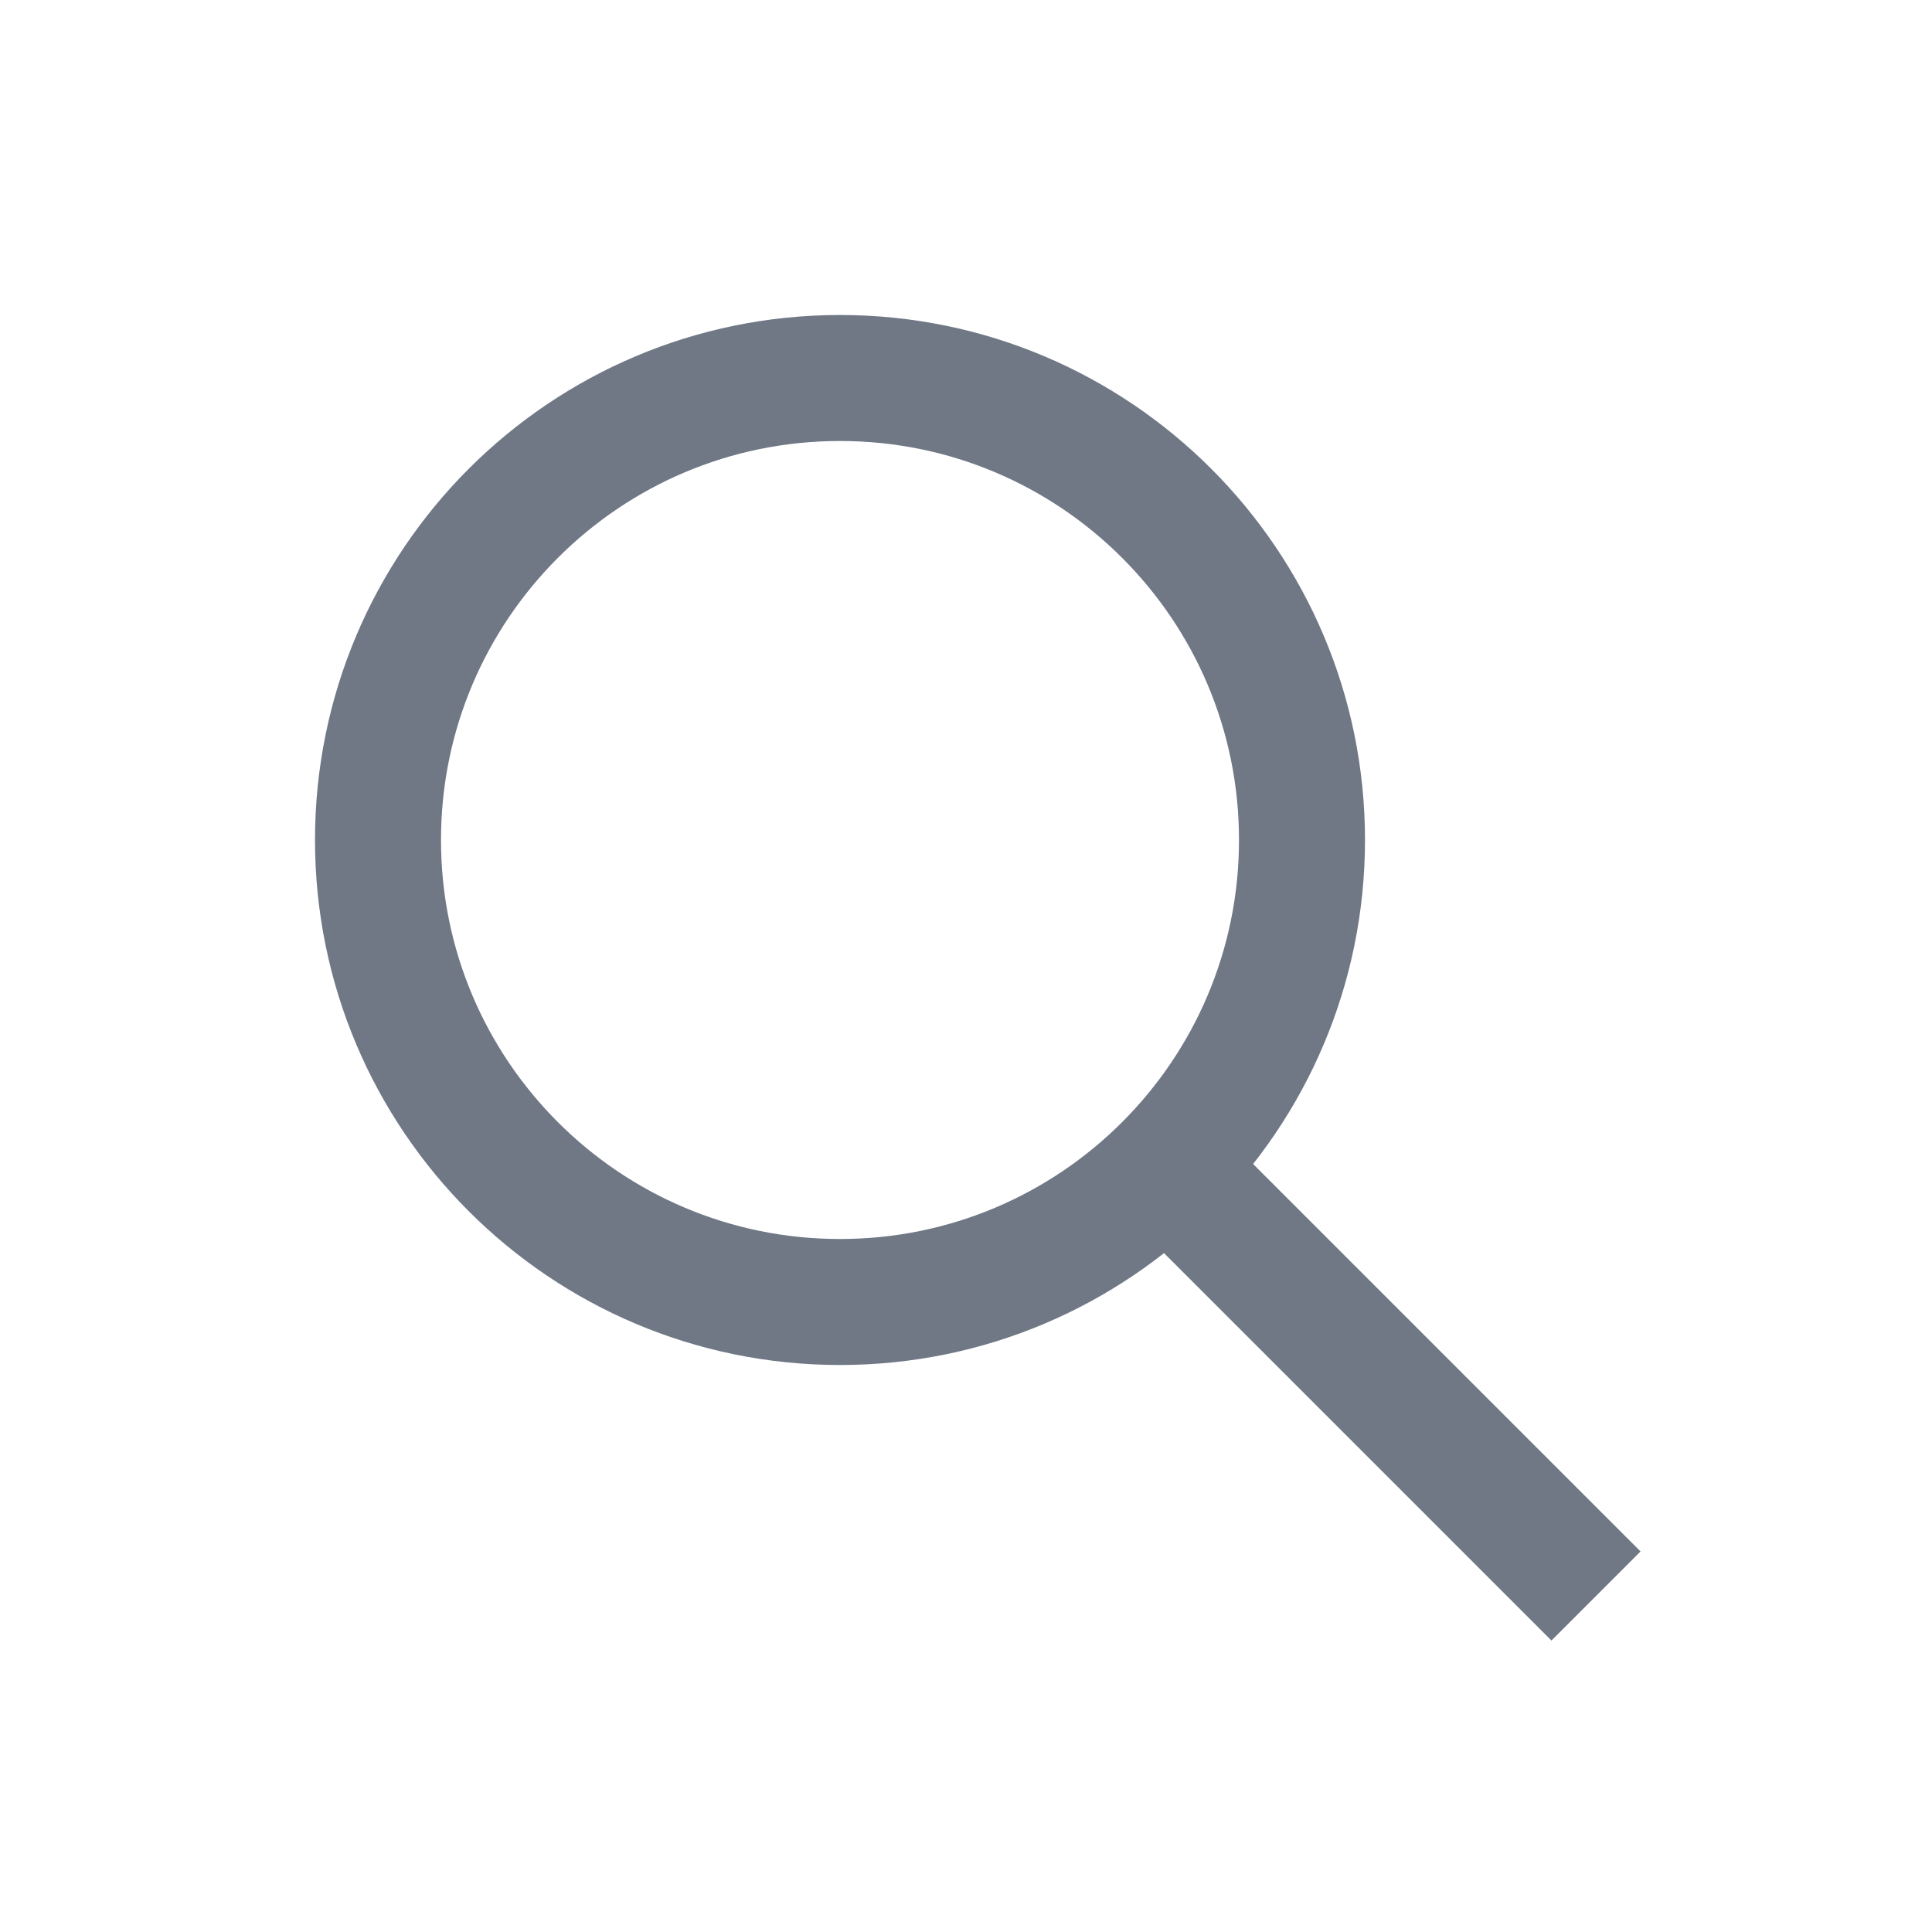
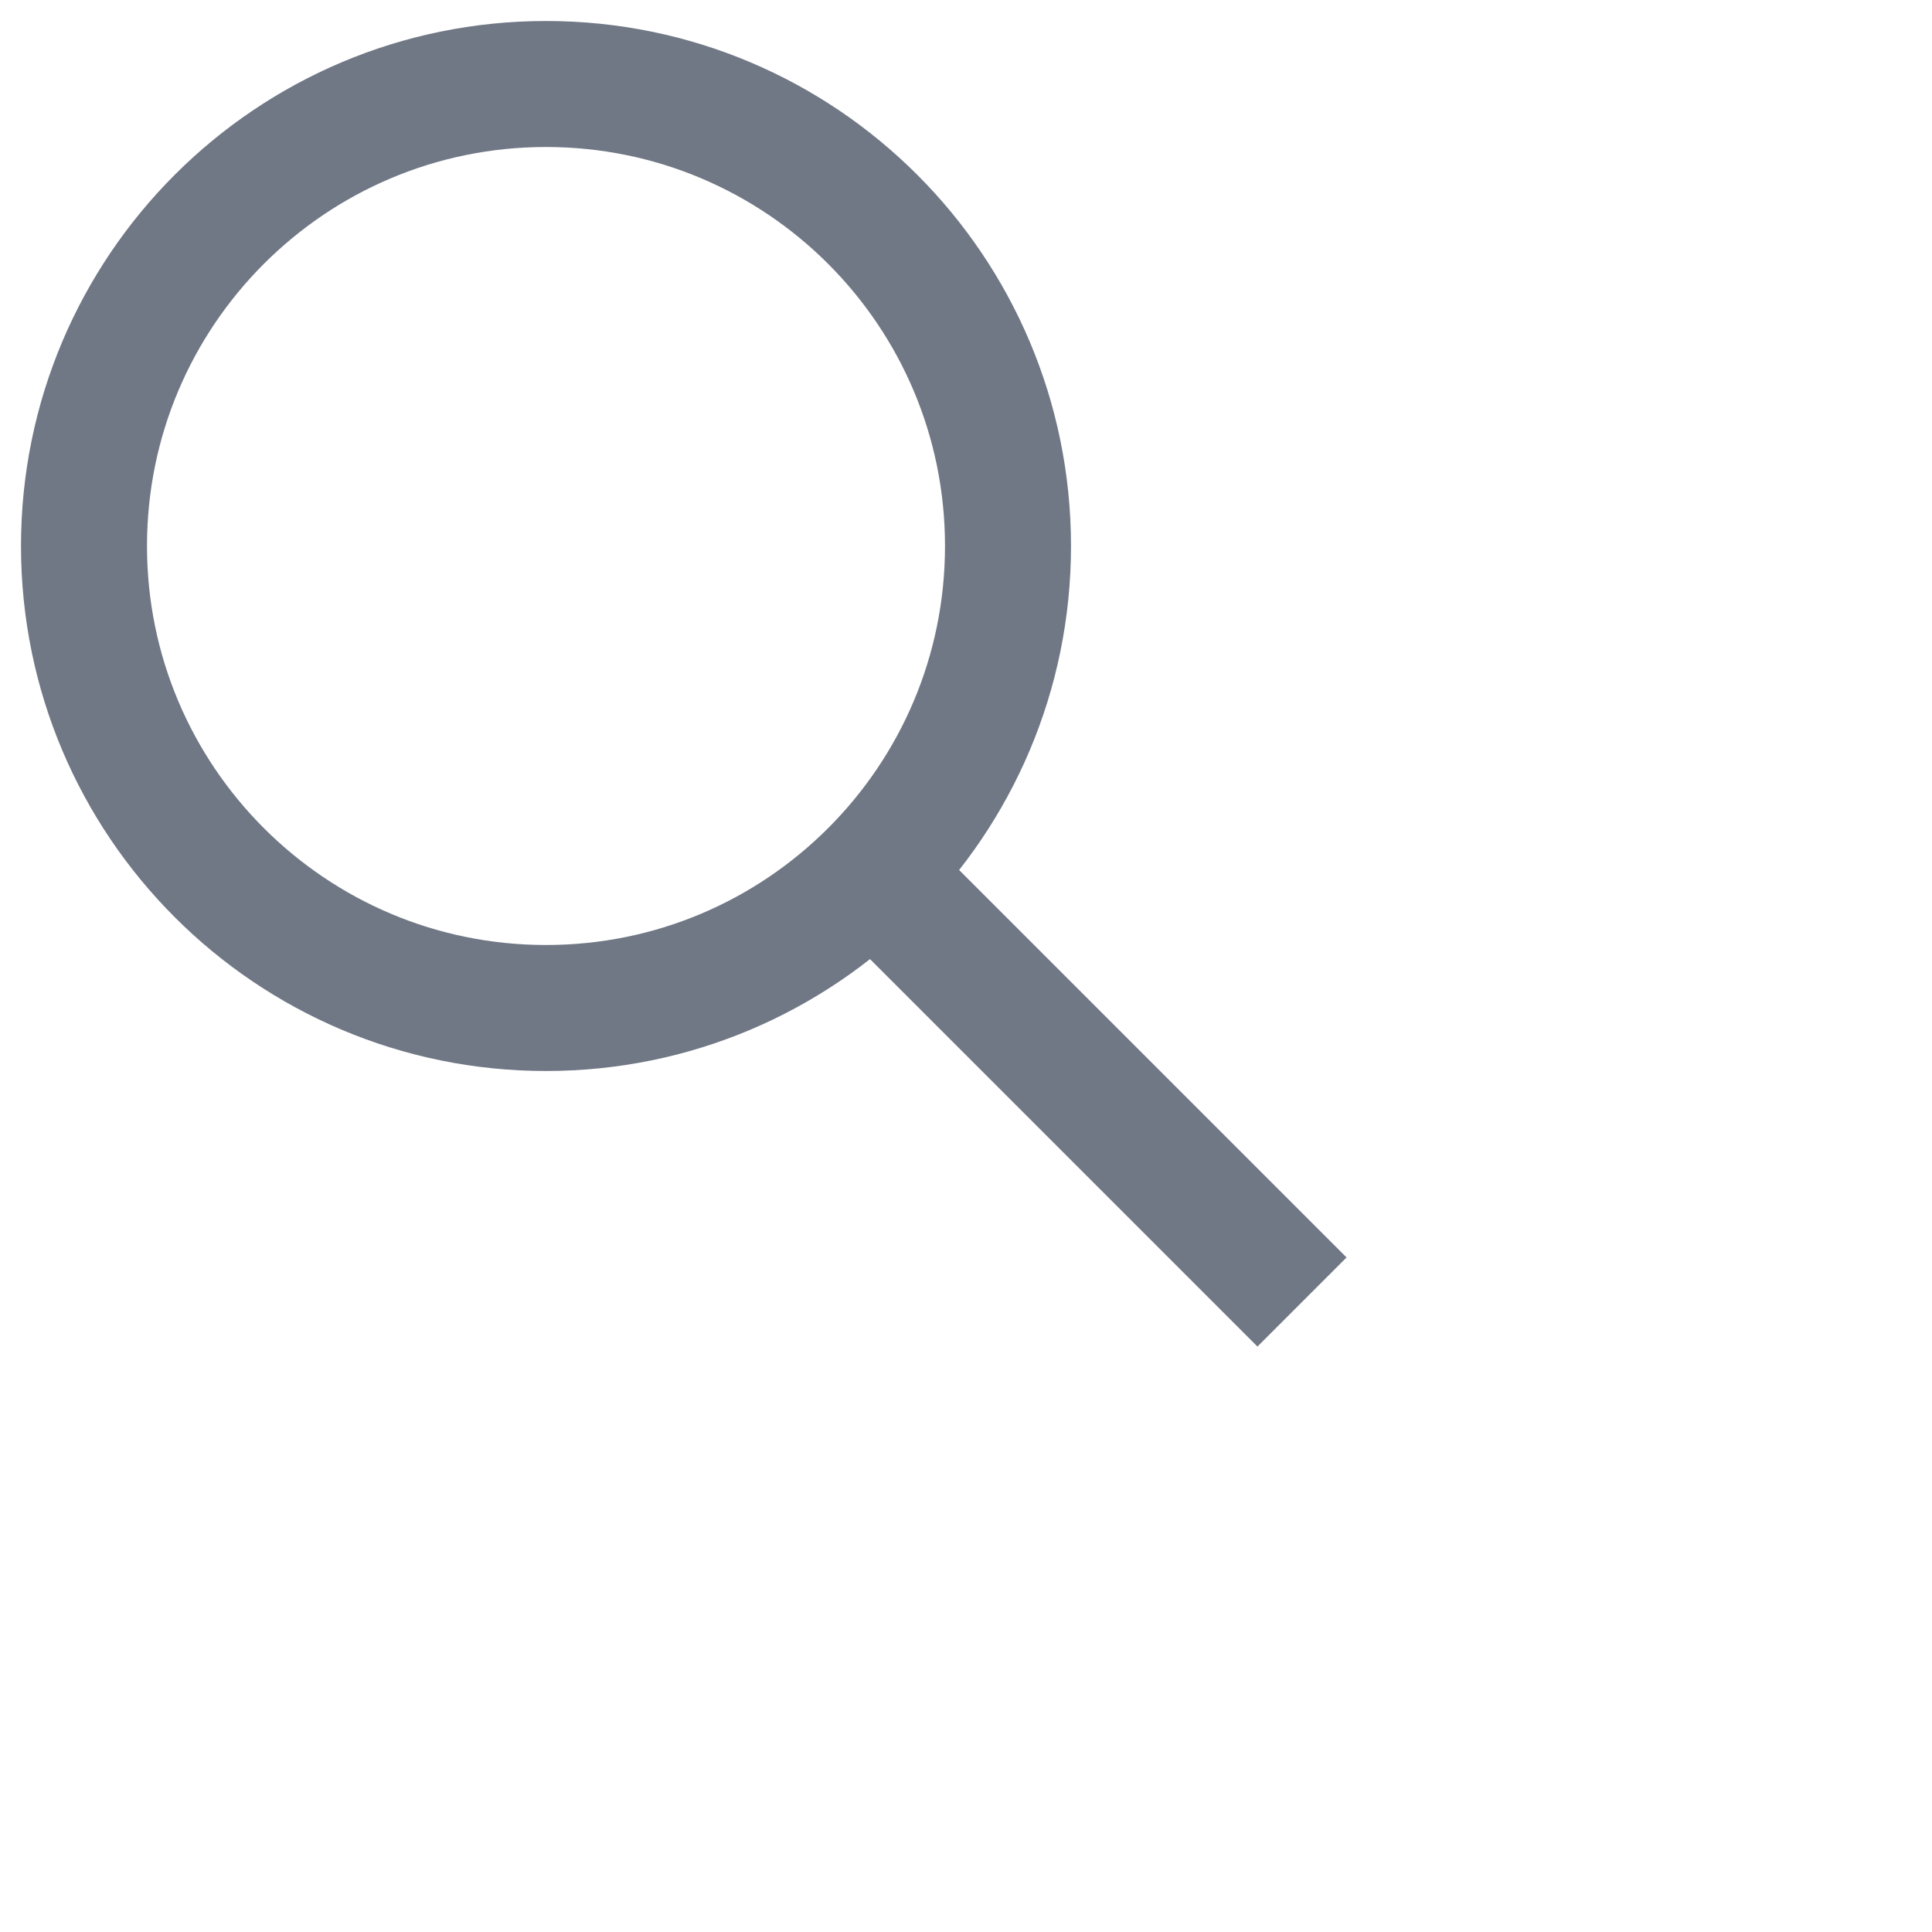
<svg xmlns="http://www.w3.org/2000/svg" width="46" height="46" viewBox="0 0 46 46">
-   <defs>
-     <clipPath id="clip-Plan_de_travail_1">
-       <rect width="46" height="46" />
-     </clipPath>
-   </defs>
-   <g id="Plan_de_travail_1" data-name="Plan de travail – 1" clip-path="url(#clip-Plan_de_travail_1)">
-     <g id="Loupe" transform="translate(8 8)">
-       <g id="Ellipse_1" data-name="Ellipse 1" fill="none" stroke="#707785" stroke-width="3">
-         <circle cx="12" cy="12" r="12" stroke="none" />
-         <circle cx="12" cy="12" r="11" fill="none" />
-       </g>
-       <line id="Ligne_1" data-name="Ligne 1" x2="10" y2="10" transform="translate(20 20)" fill="none" stroke="#707785" stroke-width="3" />
-     </g>
+   <g fill="none" stroke="#707785" stroke-width="3">
+     <circle cx="12" cy="12" r="12" stroke="none" />
+     <circle cx="13" cy="13" r="11" fill="none" />
  </g>
+   <line x2="11" y2="11" transform="translate(20 20)" fill="none" stroke="#707785" stroke-width="3" />
</svg>
